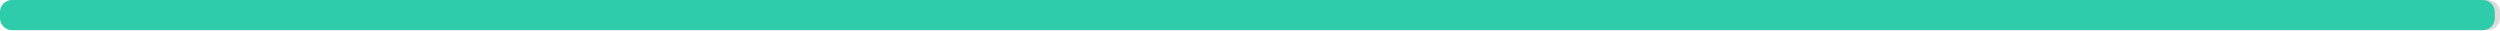
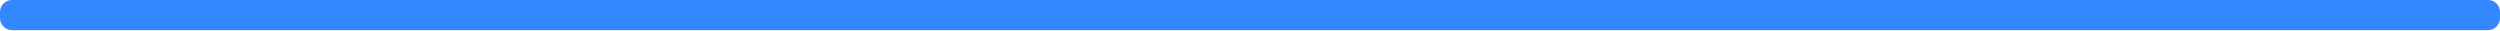
<svg xmlns="http://www.w3.org/2000/svg" width="830" height="10">
  <g>
    <rect style="fill: #ddd;" height="10" width="830" rx="4" y="0" x="0" />
-     <rect style="fill: #2eccaa;" height="10" width="828.3" rx="4" y="0" x="0" />
+     <rect style="fill: #3388ff;" height="10" width="830" rx="4" y="0" x="0" />
  </g>
</svg>
